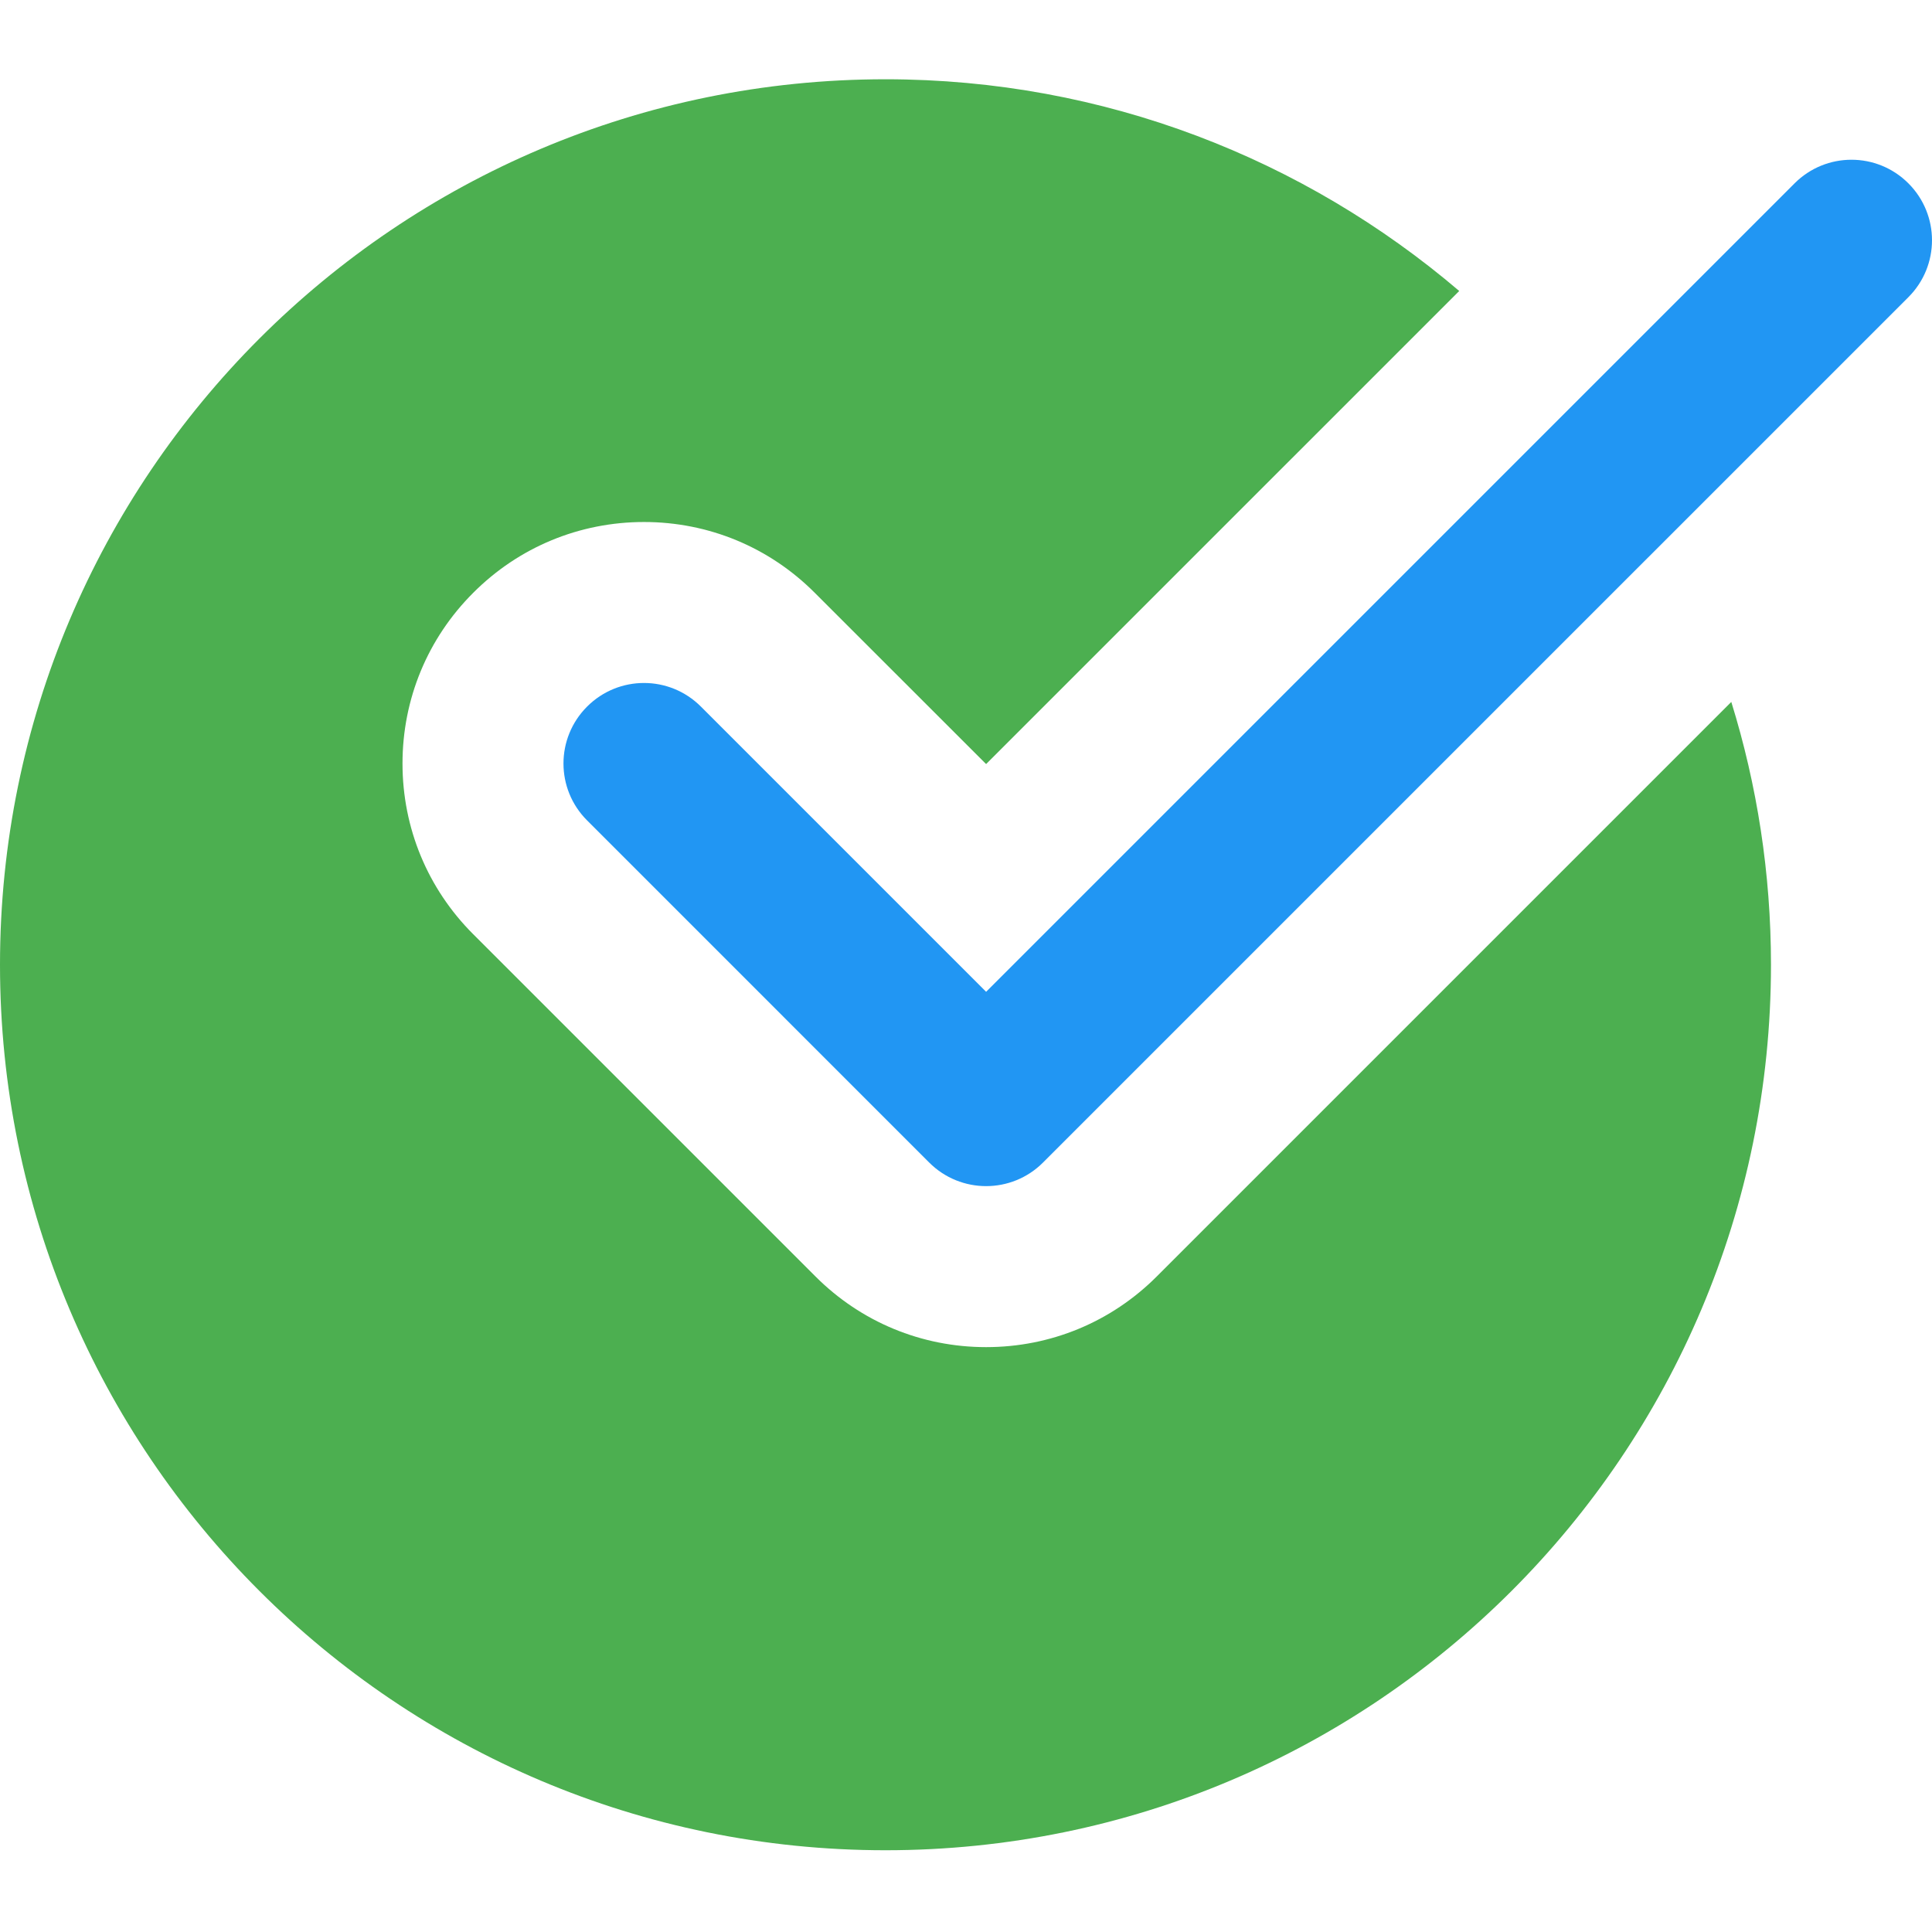
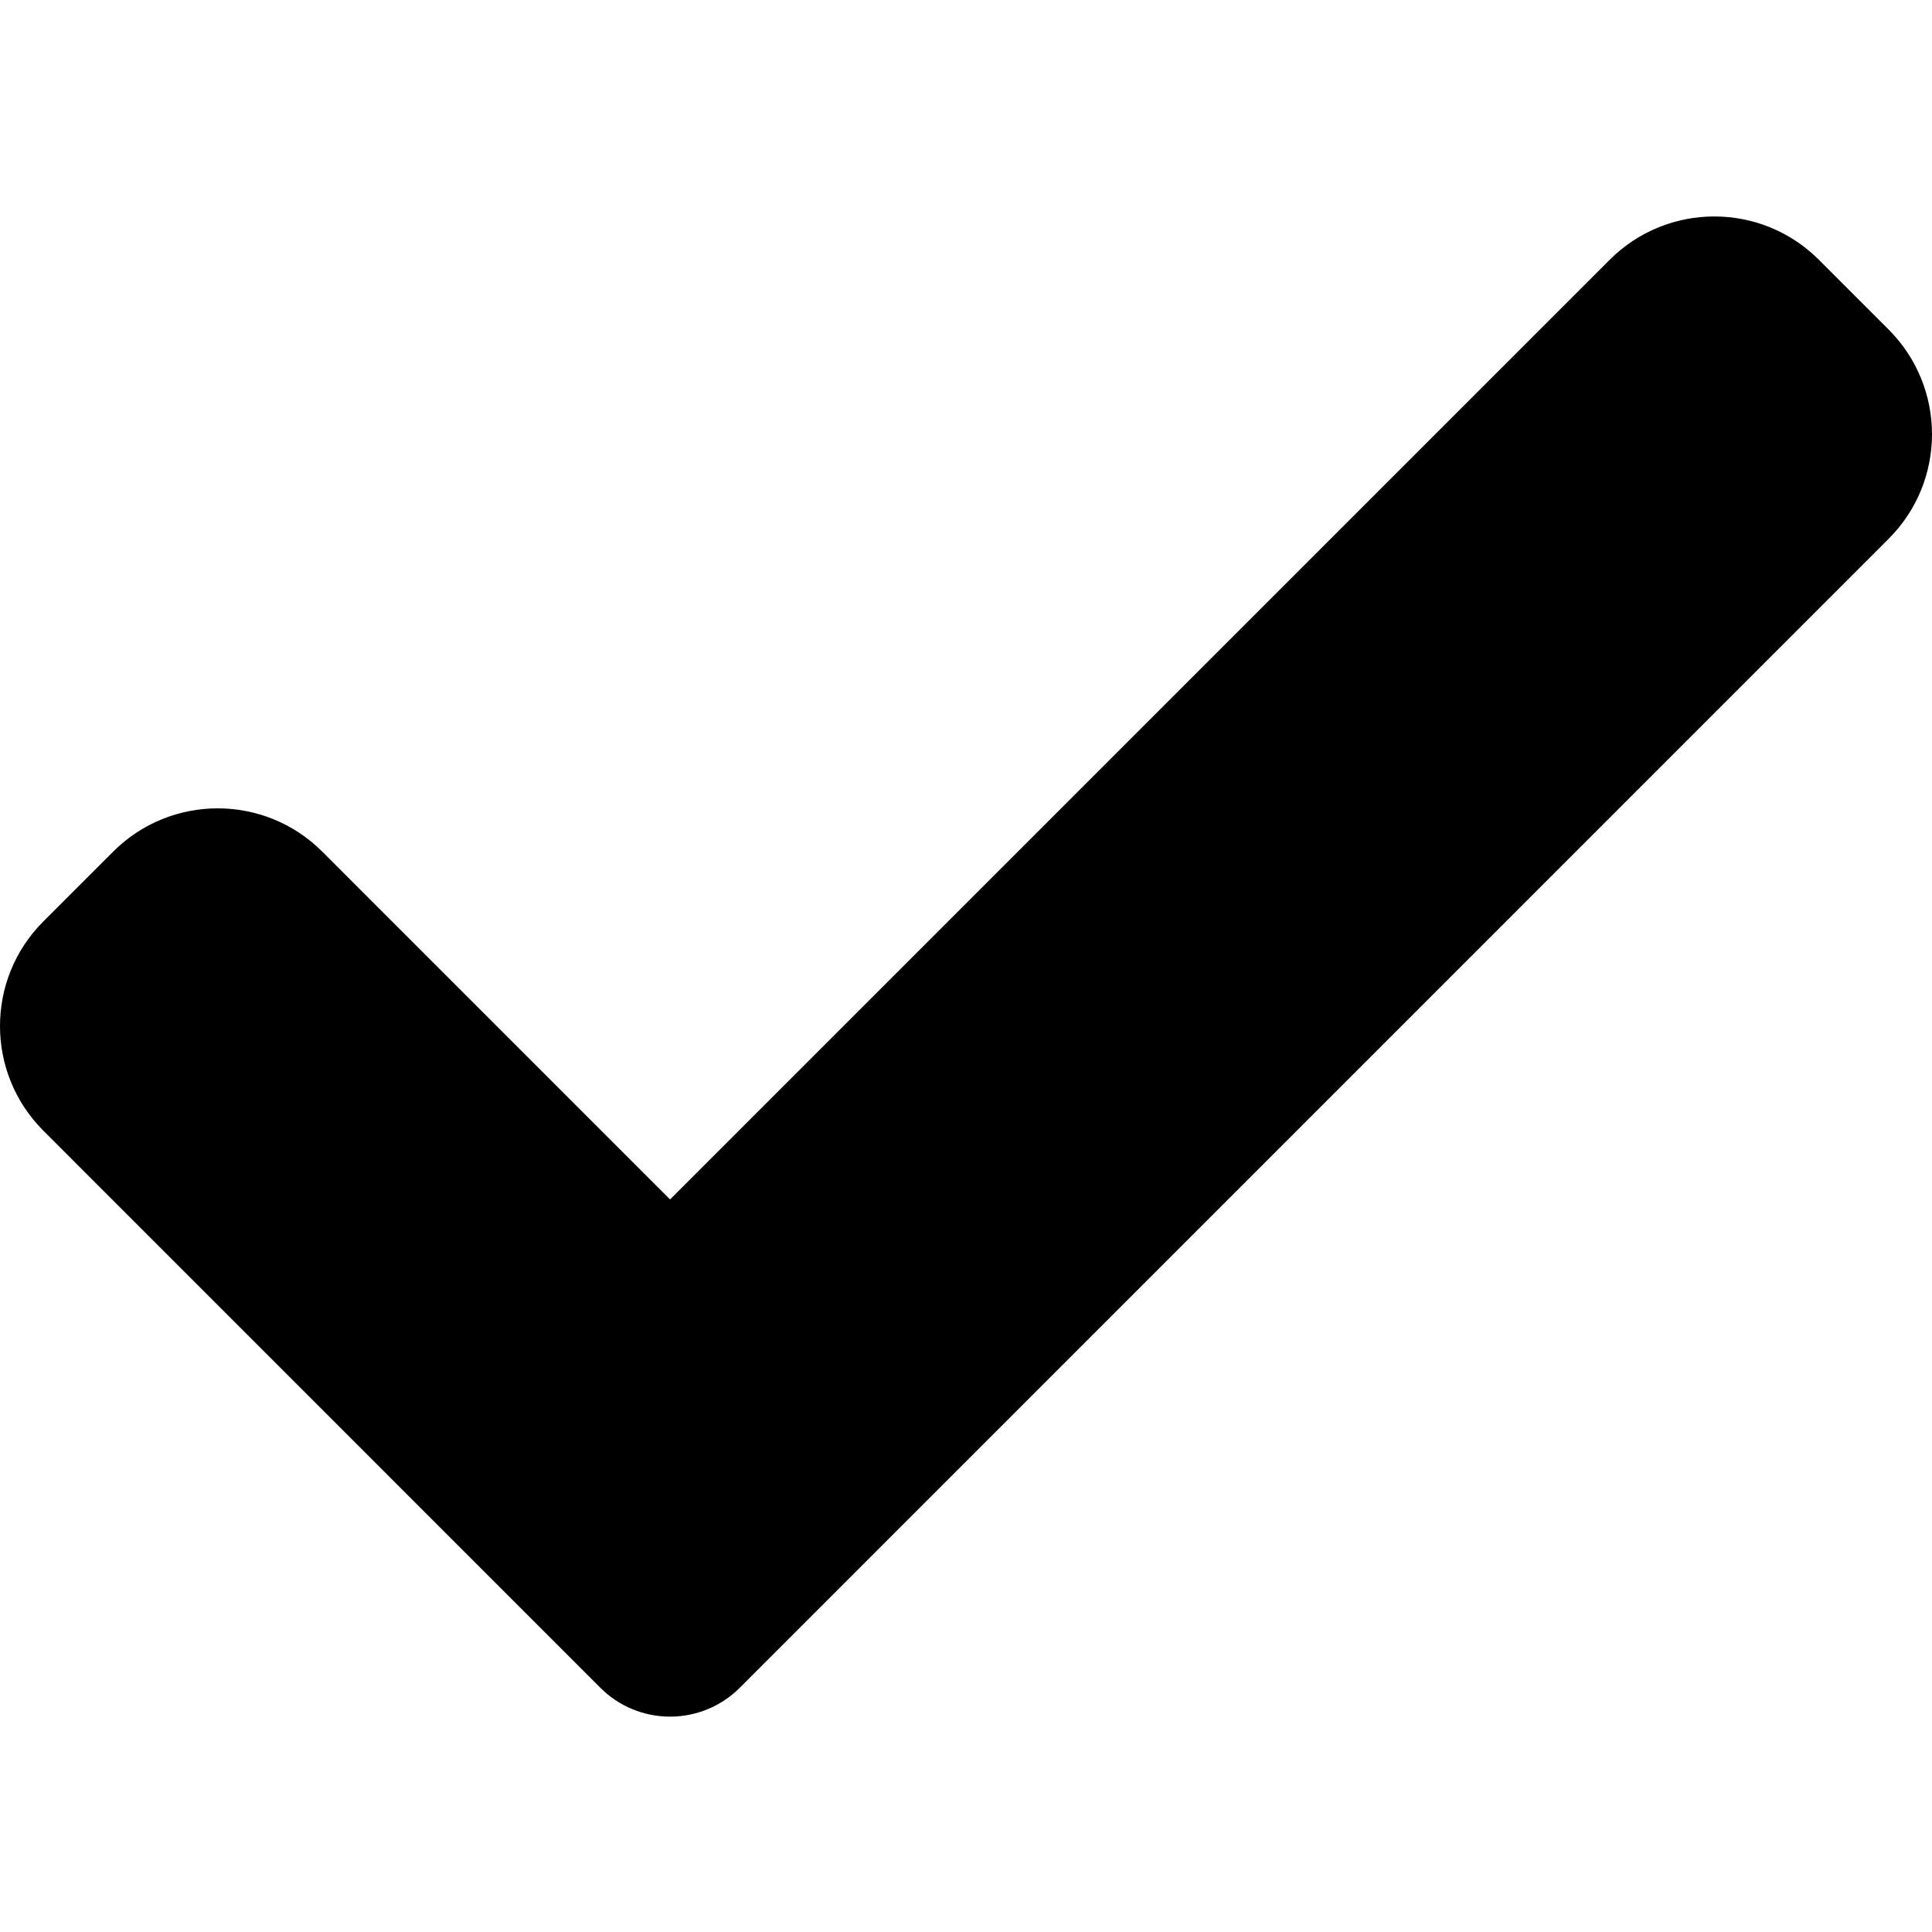
- <svg xmlns="http://www.w3.org/2000/svg" height="512pt" viewBox="0 -21 512.005 512" width="512pt">
-   <path d="m306.582 317.25c-12.074 12.098-28.16 18.754-45.25 18.754-17.086 0-33.172-6.656-45.246-18.754l-90.668-90.664c-12.094-12.078-18.75-28.16-18.75-45.25 0-17.09 6.656-33.172 18.75-45.246 12.074-12.098 28.16-18.754 45.25-18.754 17.086 0 33.172 6.656 45.246 18.754l45.418 45.395 125.379-125.375c-40.961-34.922-93.996-56.105-152.043-56.105-129.602 0-234.668 105.066-234.668 234.664 0 129.602 105.066 234.668 234.668 234.668 129.598 0 234.664-105.066 234.664-234.668 0-24.254-3.688-47.637-10.516-69.652zm0 0" fill="#4caf50" />
-   <path d="m261.332 293.336c-5.461 0-10.922-2.09-15.082-6.25l-90.664-90.668c-8.344-8.34-8.344-21.824 0-30.164 8.34-8.344 21.82-8.344 30.164 0l75.582 75.582 214.254-214.25c8.34-8.34 21.82-8.34 30.164 0 8.34 8.344 8.34 21.824 0 30.168l-229.336 229.332c-4.156 4.16-9.621 6.25-15.082 6.25zm0 0" fill="#2196f3" />
+ <svg xmlns="http://www.w3.org/2000/svg" height="417pt" viewBox="0 -46 417.813 417" width="417pt">
+   <path d="m159.988 318.582c-3.988 4.012-9.43 6.25-15.082 6.25s-11.094-2.238-15.082-6.25l-120.449-120.469c-12.5-12.5-12.5-32.77 0-45.246l15.082-15.086c12.504-12.5 32.75-12.5 45.25 0l75.199 75.203 203.199-203.203c12.504-12.5 32.77-12.5 45.25 0l15.082 15.086c12.5 12.5 12.5 32.766 0 45.246zm0 0" />
</svg>
